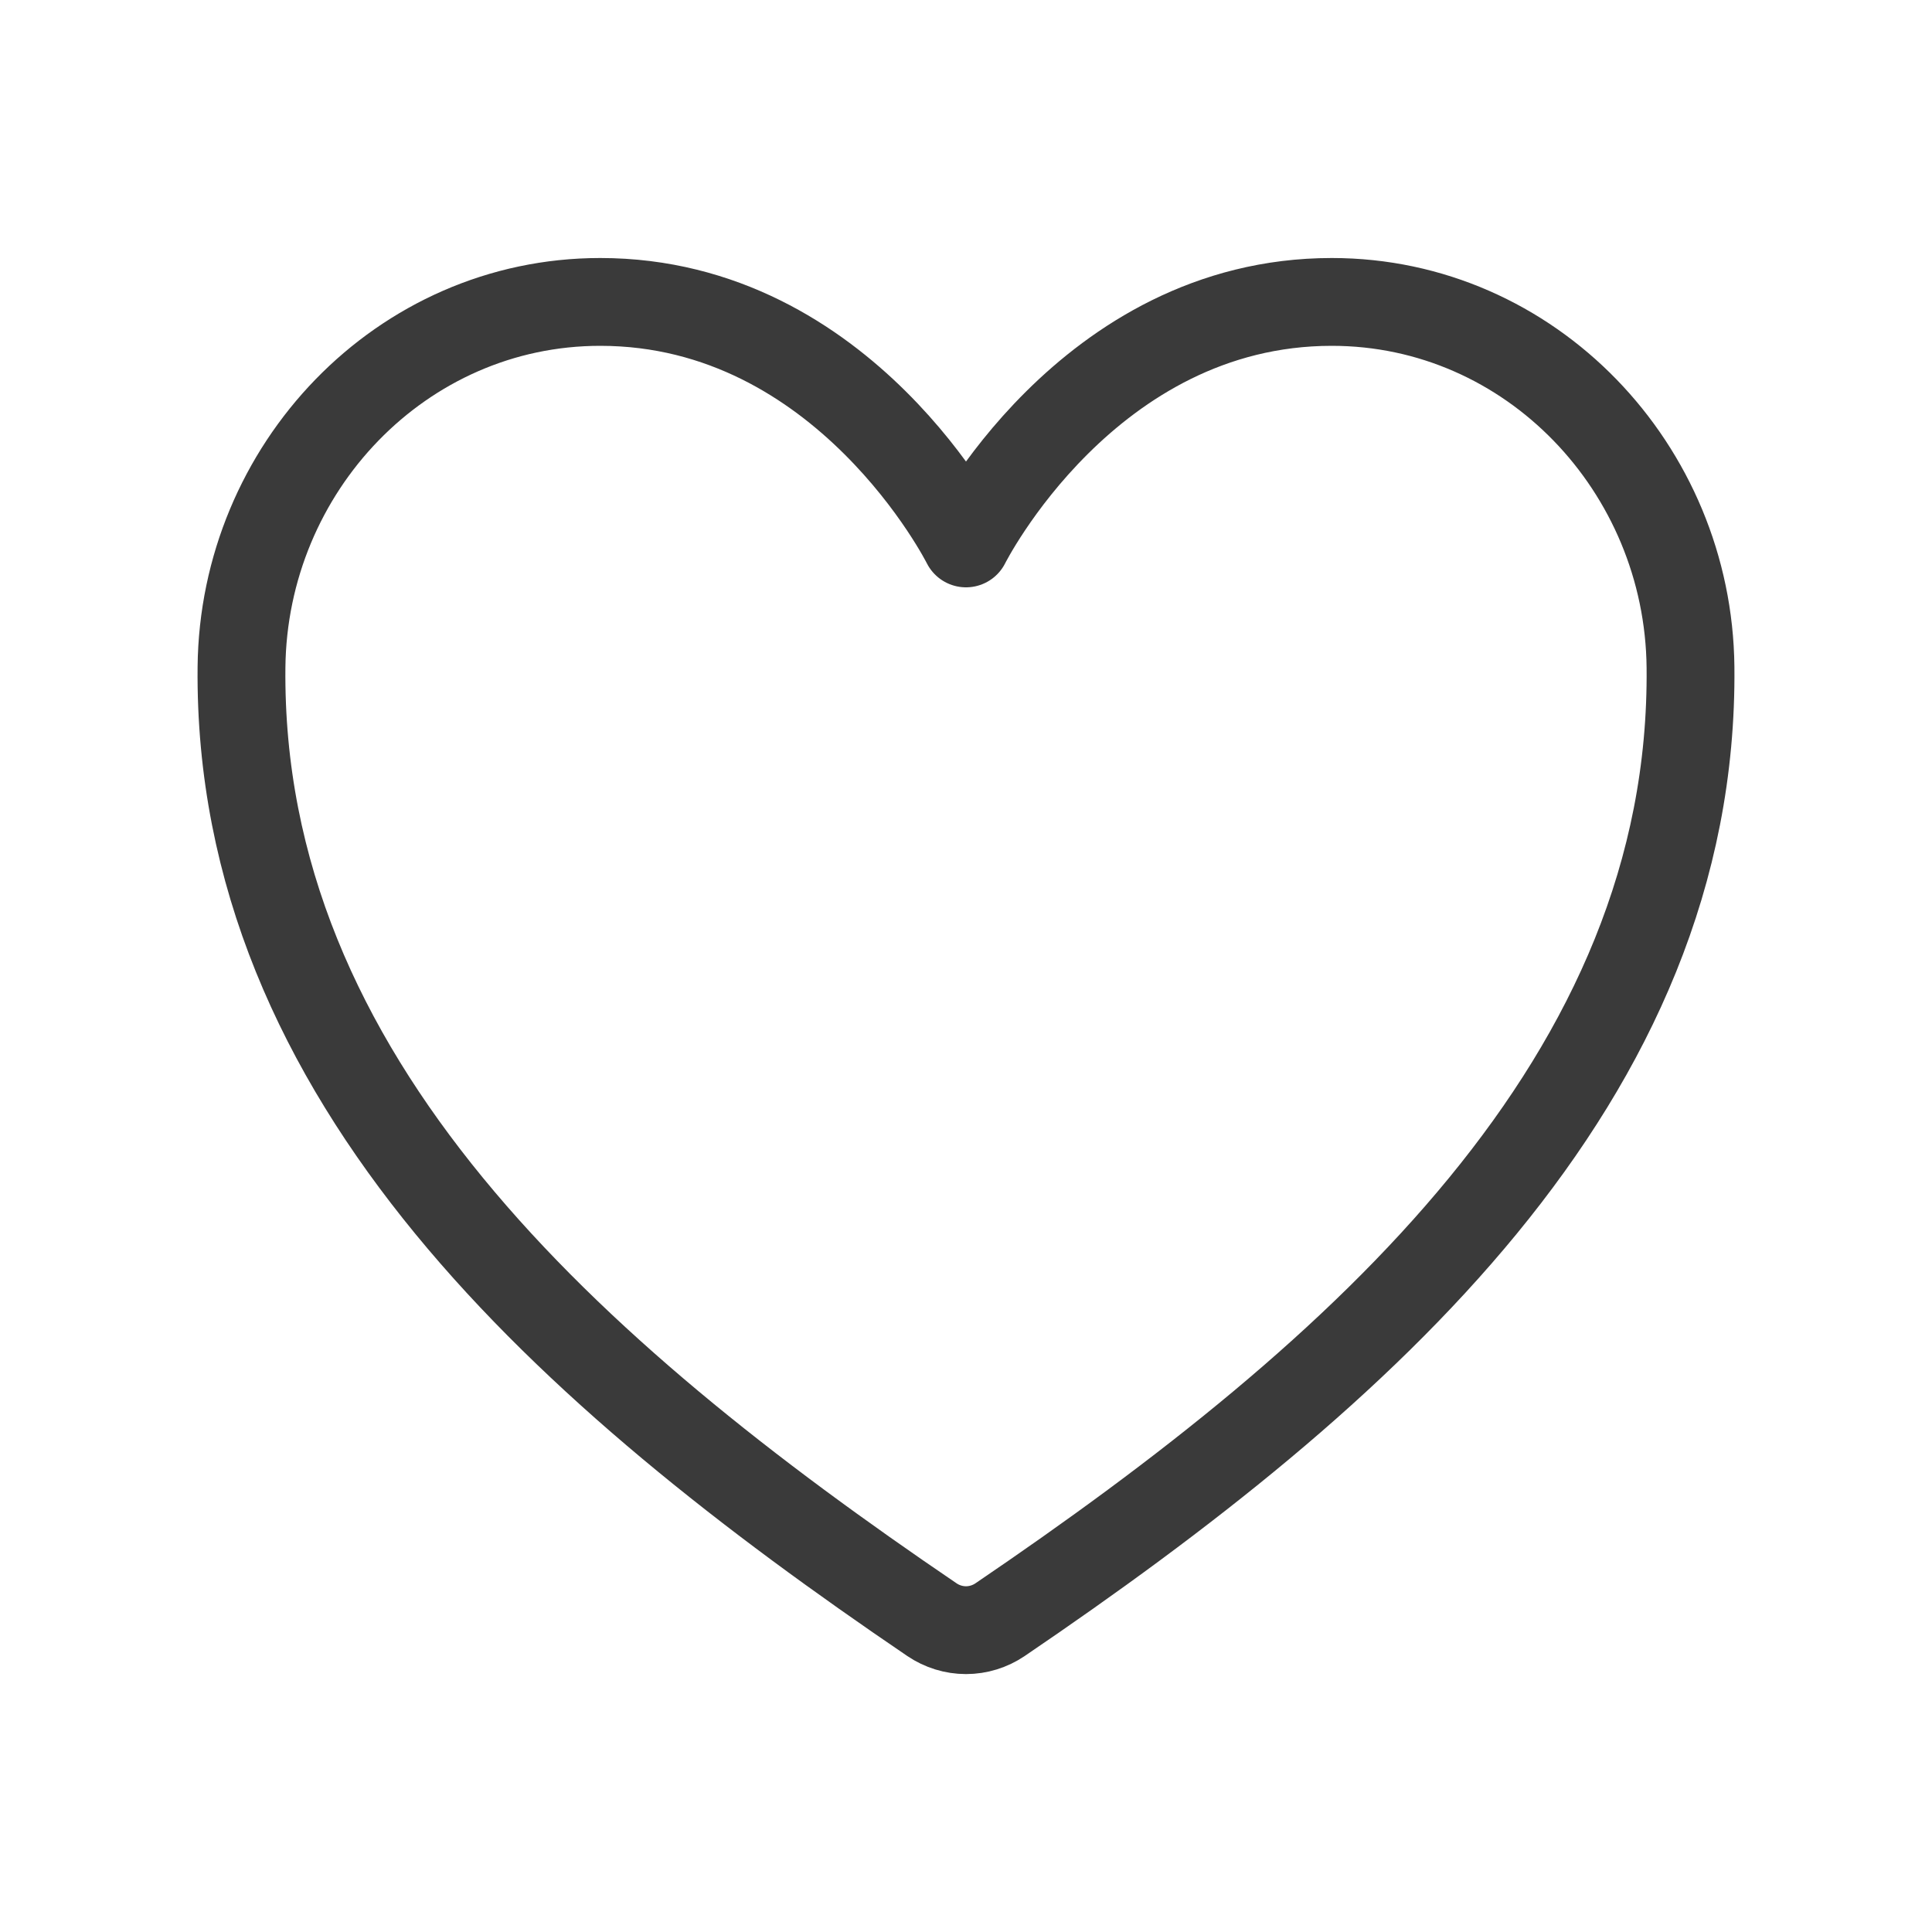
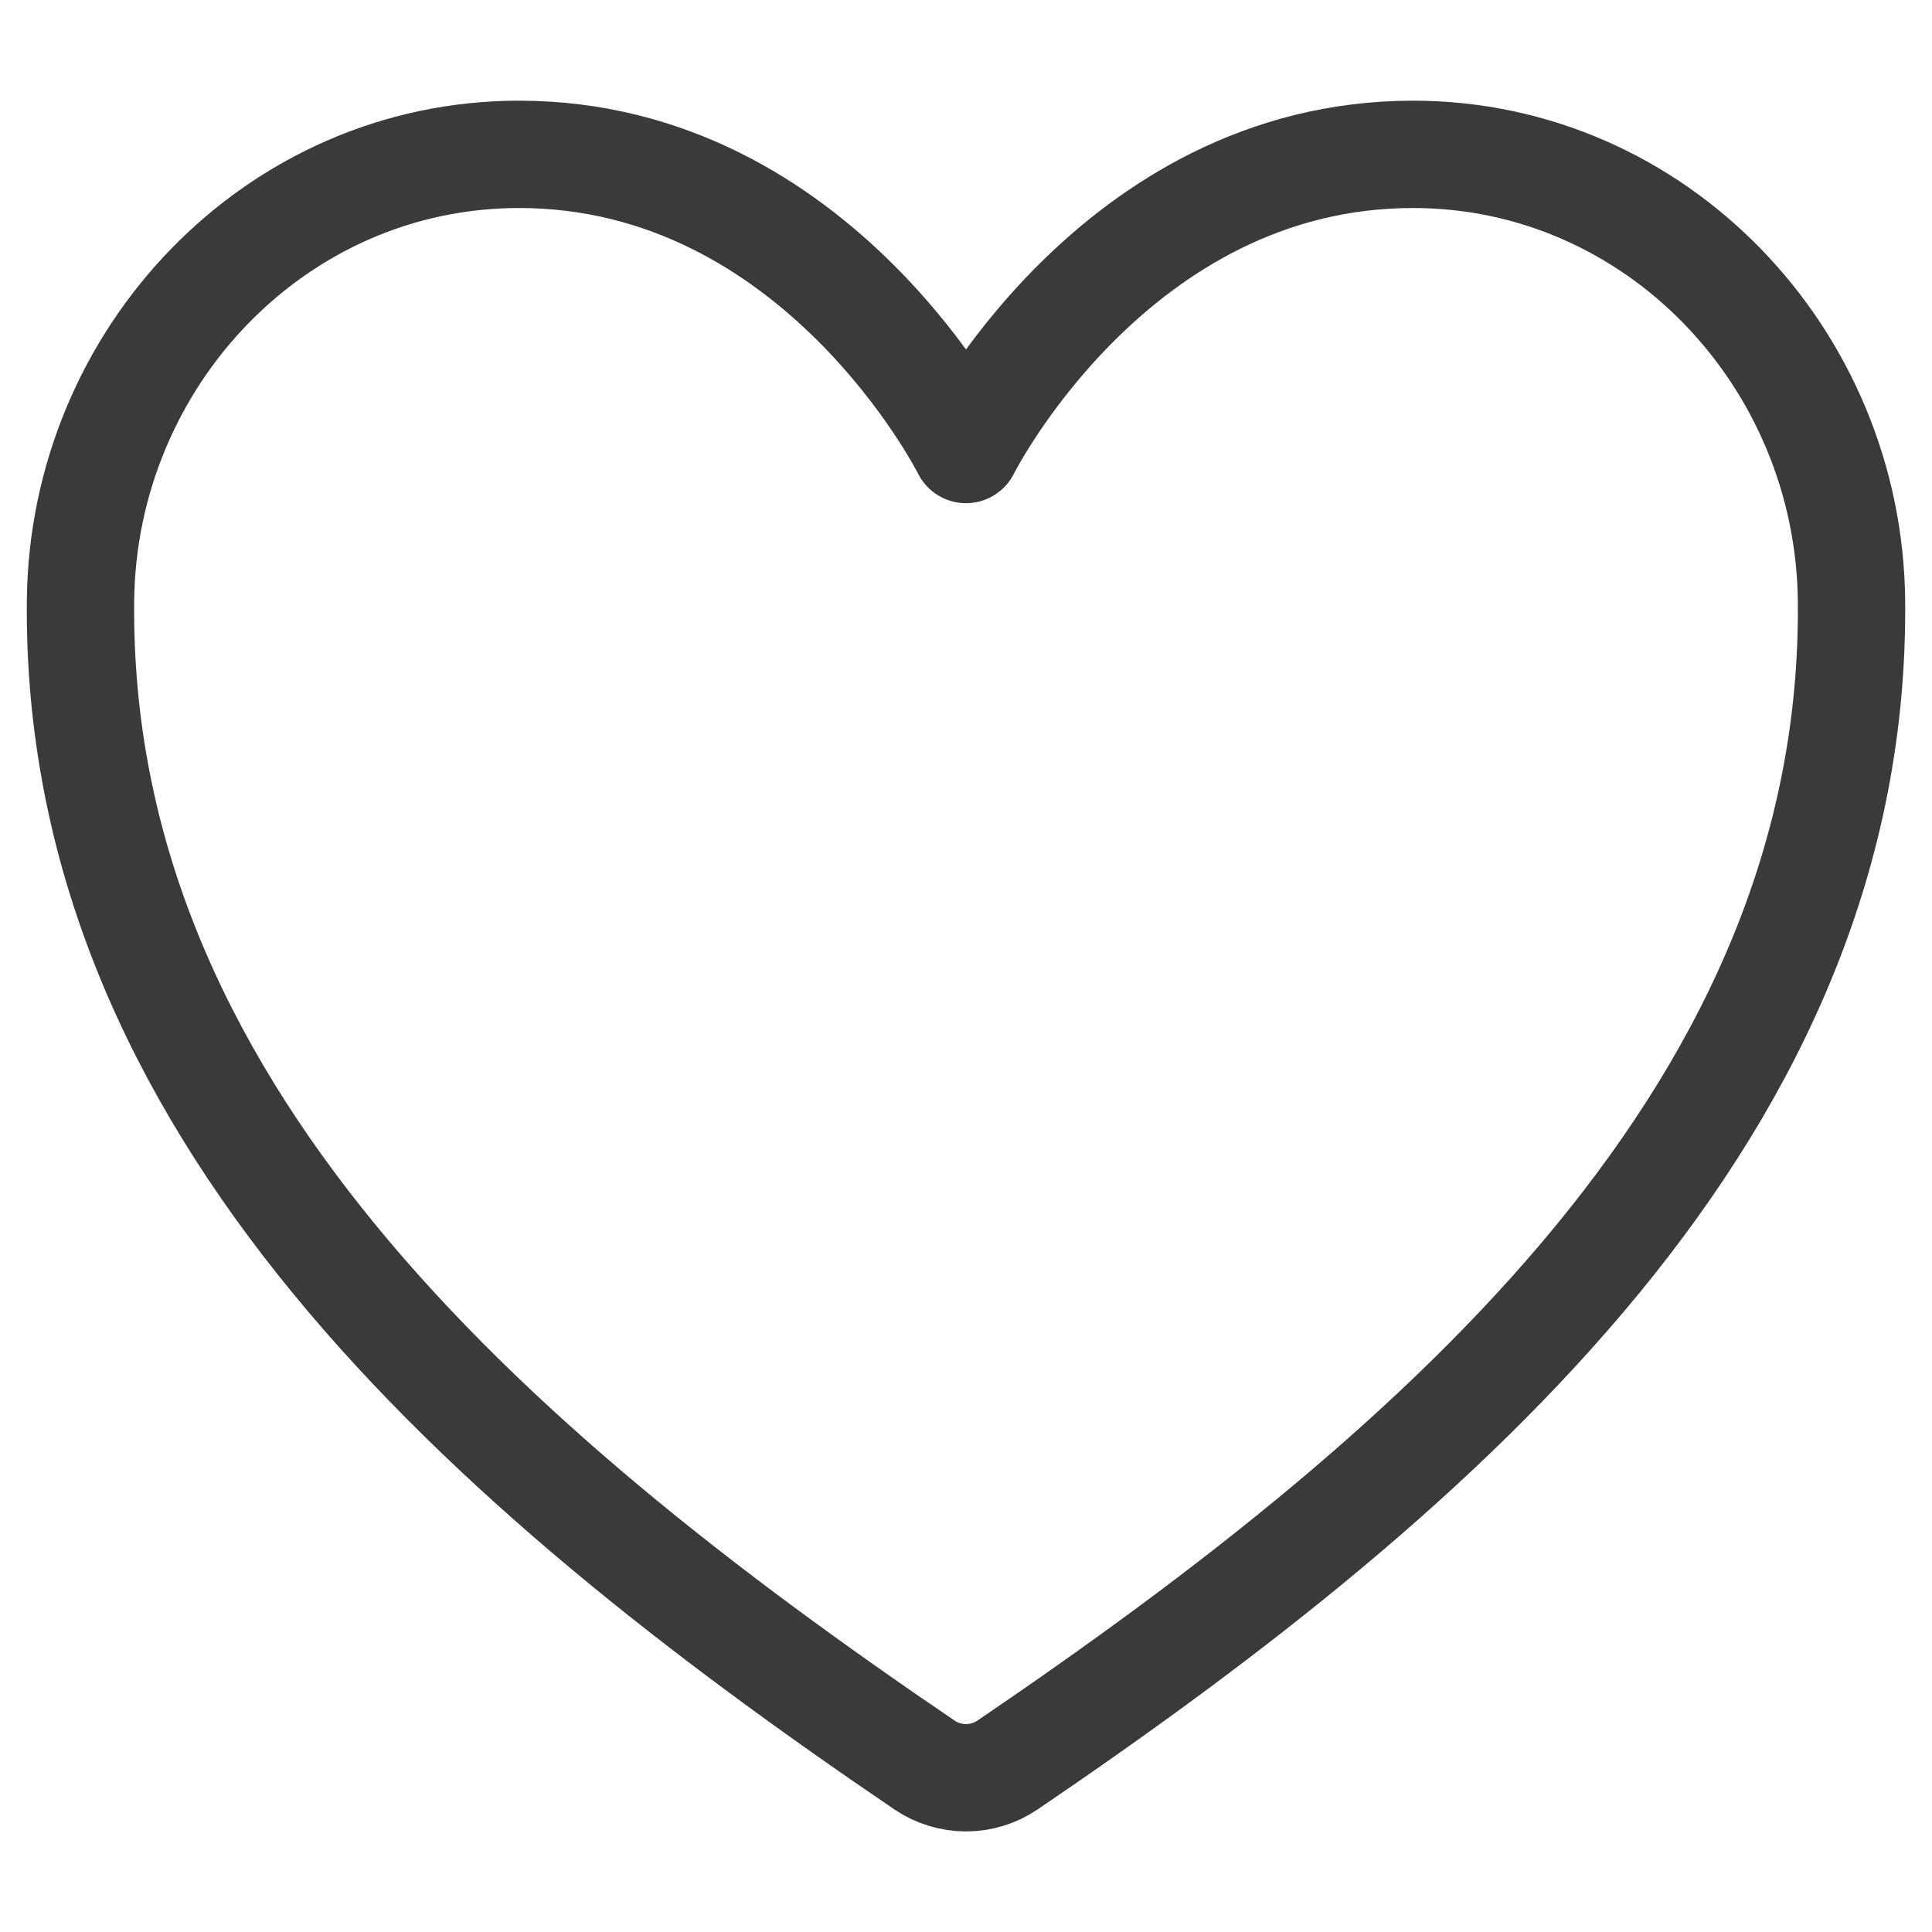
- <svg xmlns="http://www.w3.org/2000/svg" width="22" height="22" viewBox="0 0 22 22" fill="none">
-   <path d="M15.165 3.438C12.375 3.438 11 6.188 11 6.188C11 6.188 9.625 3.438 6.835 3.438C4.568 3.438 2.773 5.334 2.75 7.597C2.703 12.295 6.477 15.636 10.613 18.444C10.727 18.521 10.862 18.563 11 18.563C11.138 18.563 11.273 18.521 11.387 18.444C15.523 15.636 19.297 12.295 19.25 7.597C19.227 5.334 17.431 3.438 15.165 3.438V3.438Z" stroke="#3A3A3A" stroke-linecap="round" stroke-linejoin="round" />
+ <svg xmlns="http://www.w3.org/2000/svg" width="18" height="18" viewBox="0 0 18 18" fill="none">
+   <path d="M13.165 1.438C10.375 1.438 9 4.188 9 4.188C9 4.188 7.625 1.438 4.835 1.438C2.568 1.438 0.773 3.334 0.75 5.597C0.703 10.295 4.477 13.636 8.613 16.444C8.727 16.521 8.862 16.563 9 16.563C9.138 16.563 9.273 16.521 9.387 16.444C13.523 13.636 17.297 10.295 17.25 5.597C17.227 3.334 15.431 1.438 13.165 1.438V1.438Z" stroke="#3A3A3A" stroke-linecap="round" stroke-linejoin="round" />
</svg>
